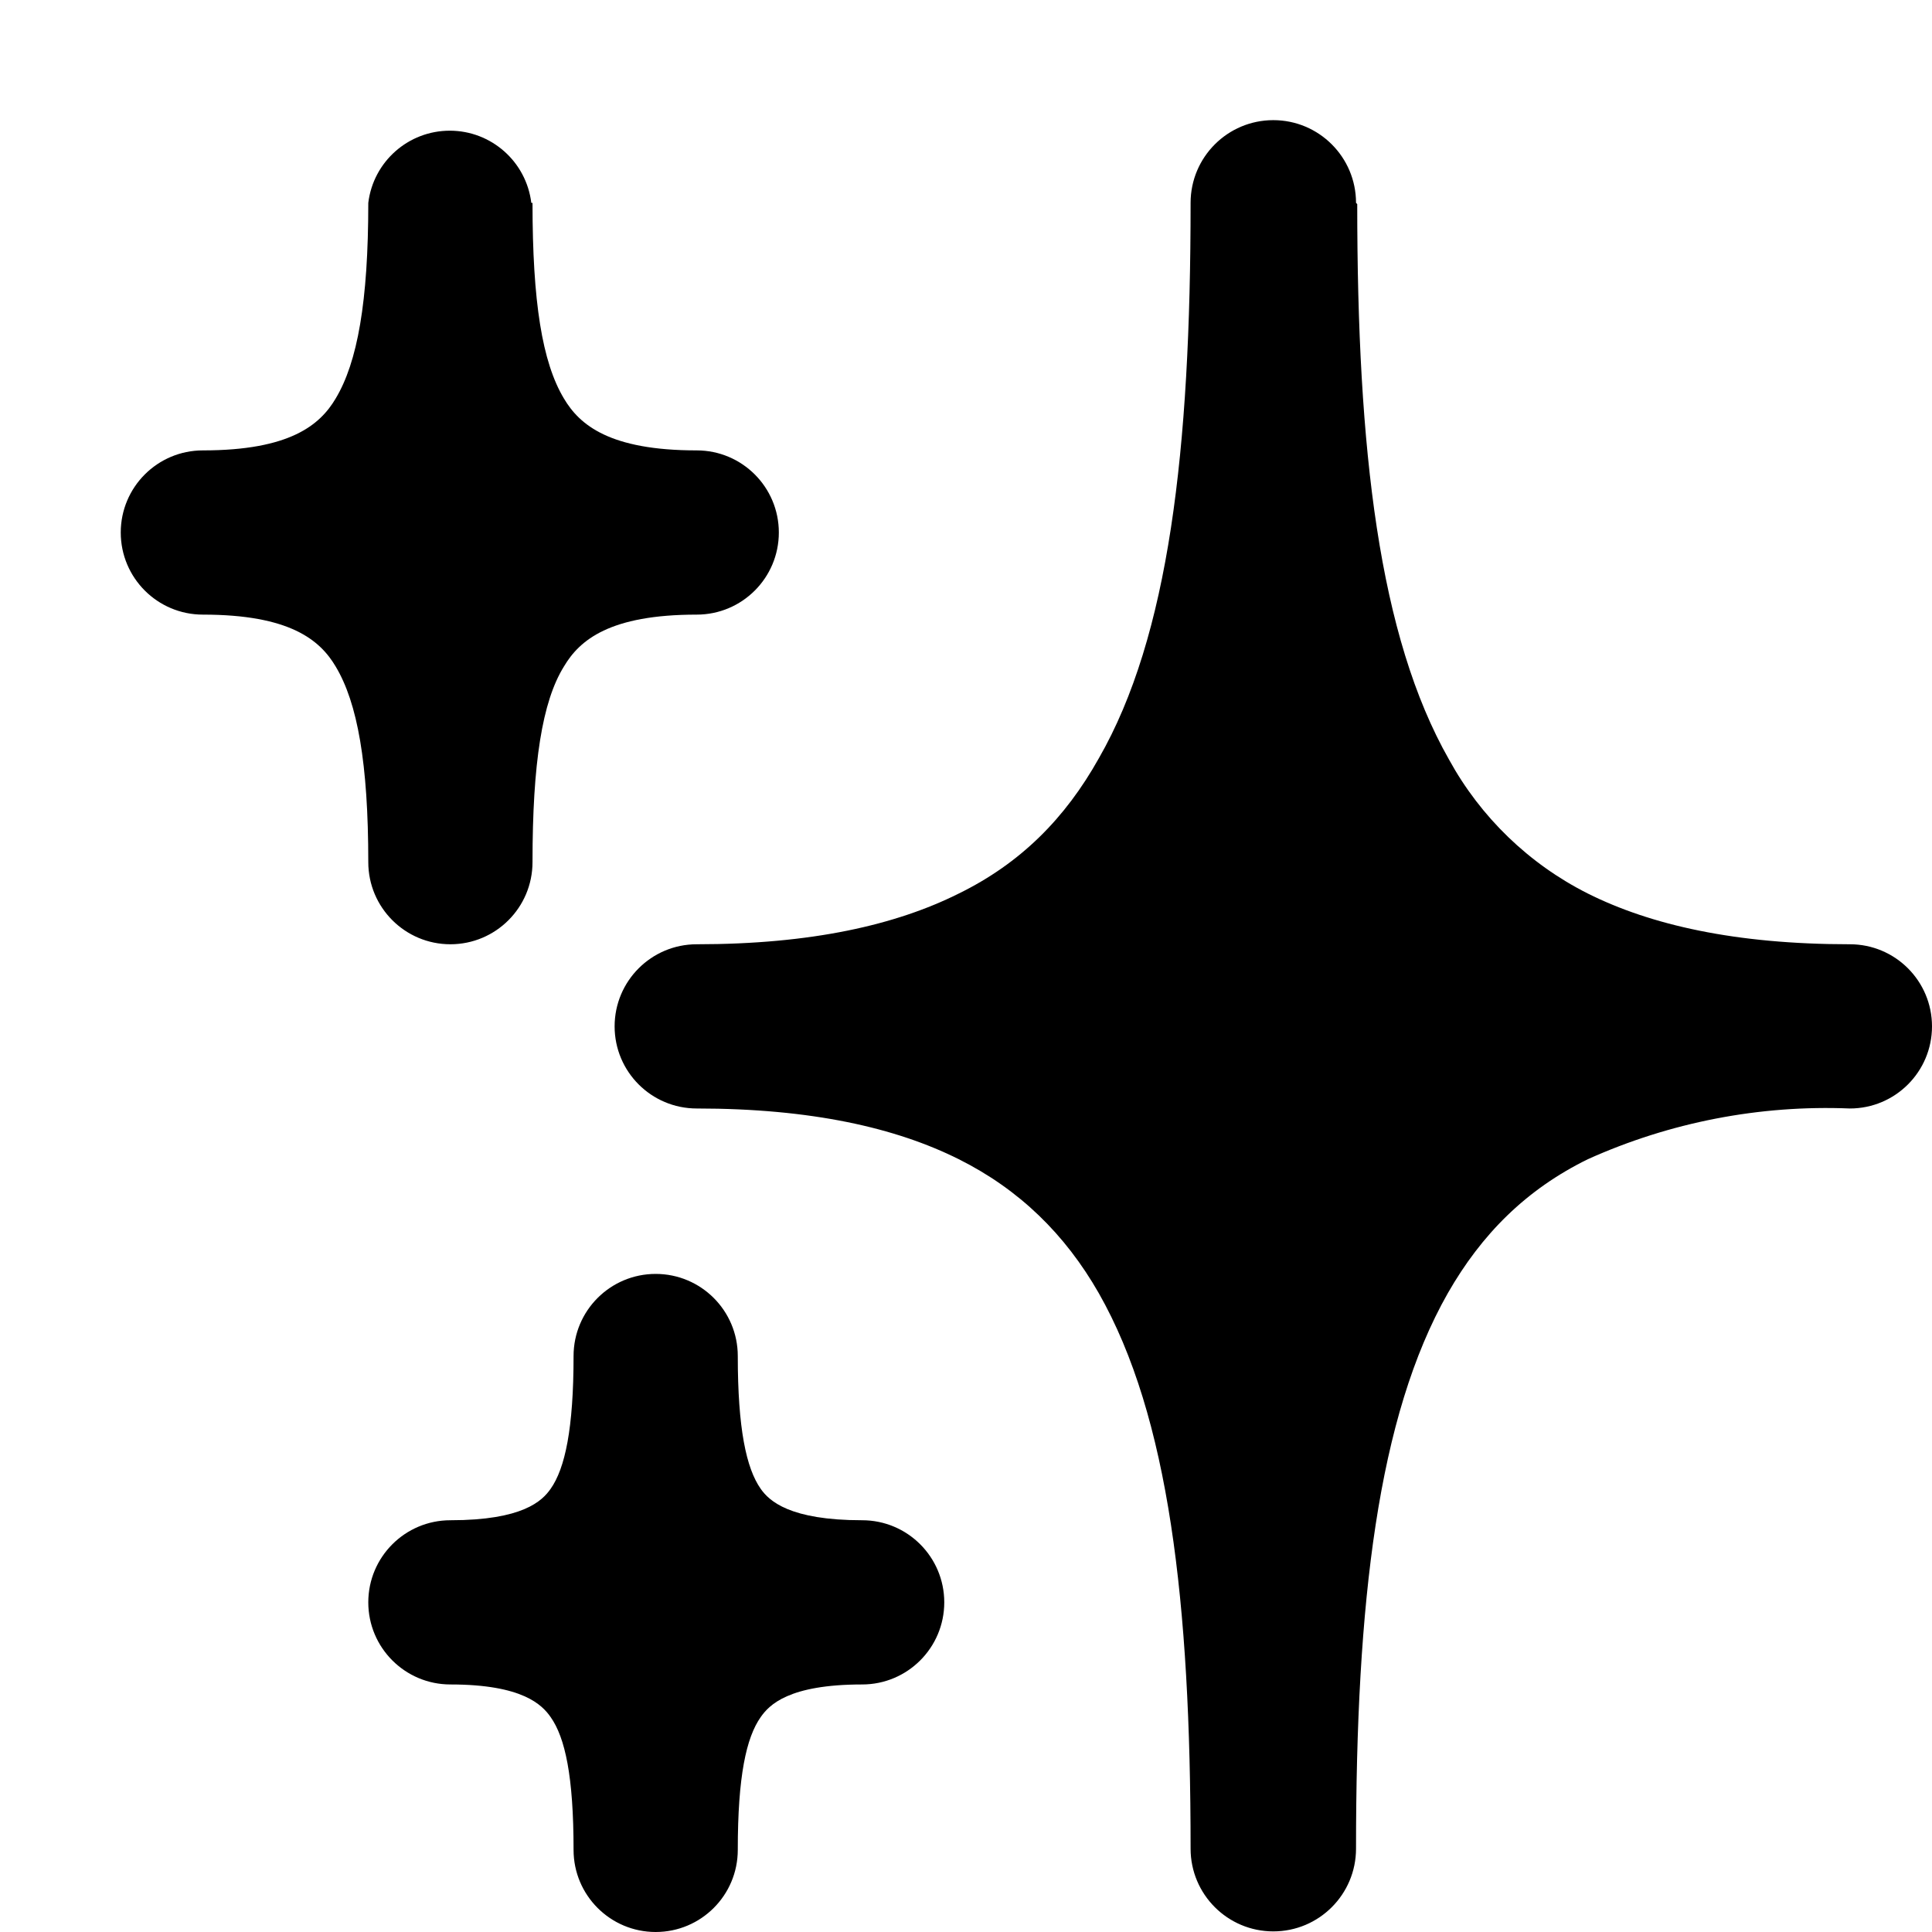
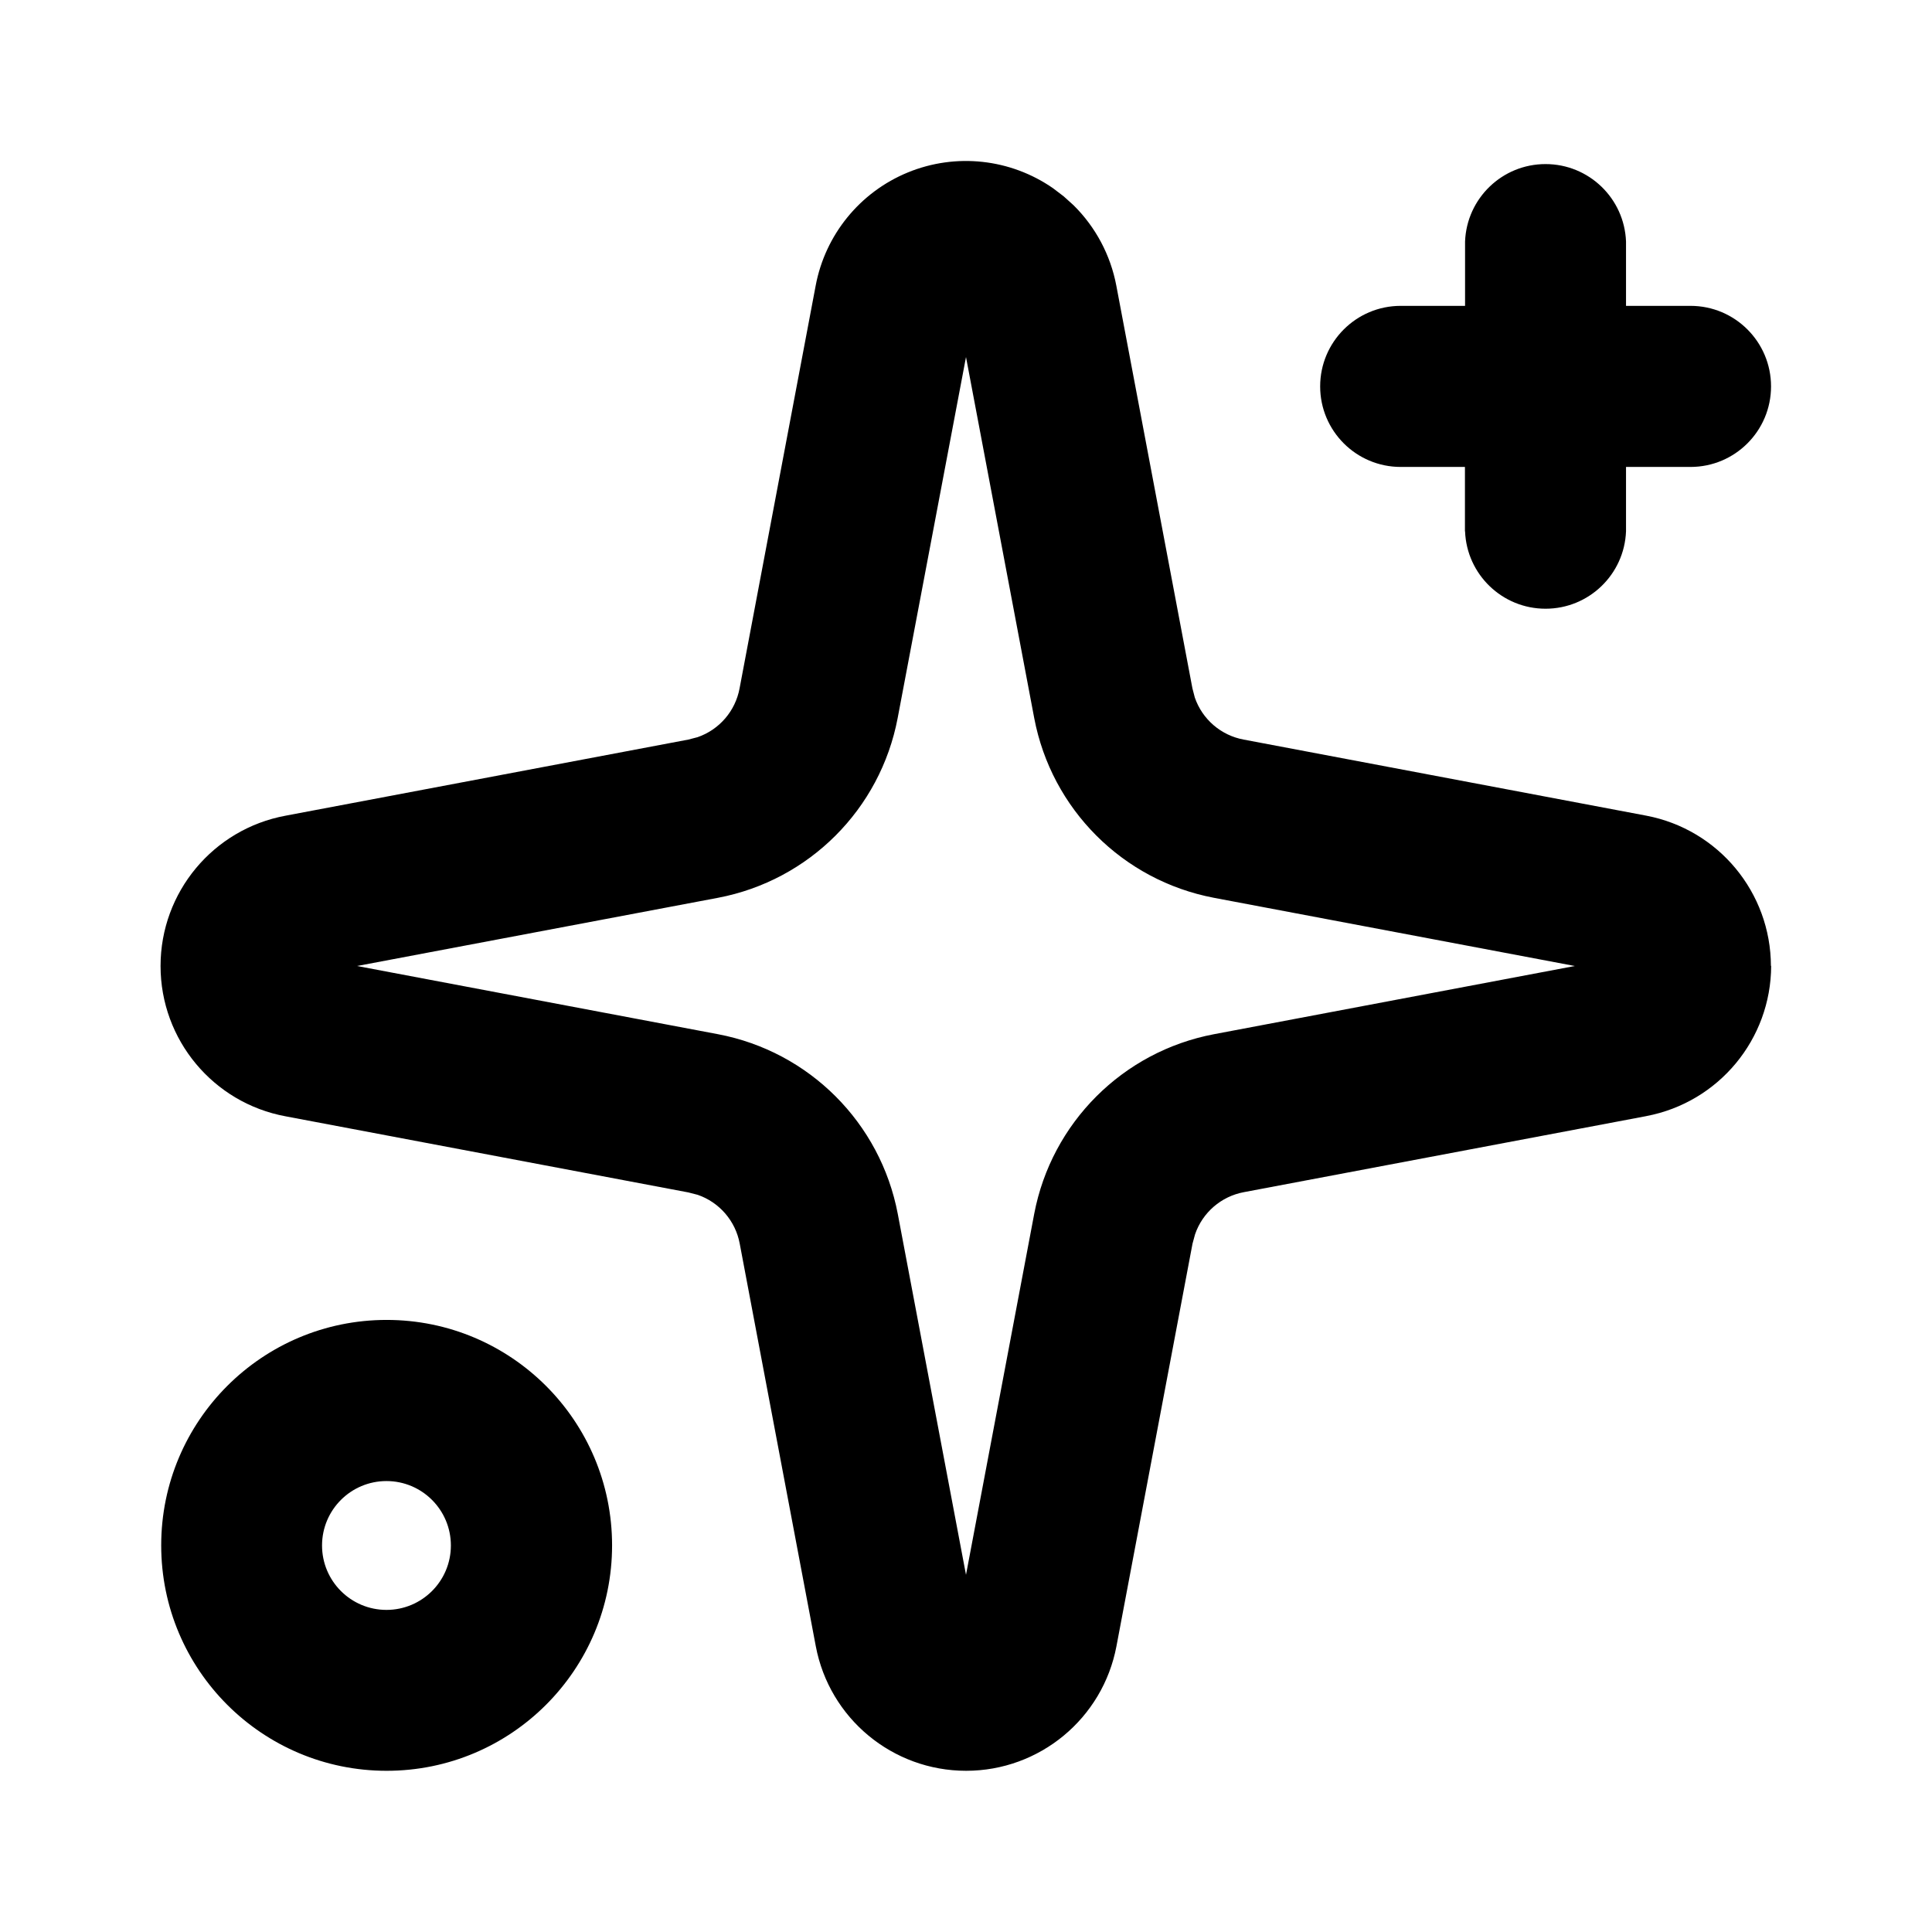
- <svg xmlns="http://www.w3.org/2000/svg" width="16" height="16" viewBox="0 0 16 16" fill="none">
-   <path fill="currentColor" d="M4.4 1.68a.68.68 0 0 0-1.35 0c0 .82-.09 1.32-.27 1.62-.13.22-.38.43-1.1.43a.68.68 0 1 0 0 1.36c.72 0 .97.21 1.1.43.18.3.27.8.27 1.62a.68.68 0 0 0 1.36 0c0-.82.08-1.33.26-1.62.13-.22.38-.43 1.1-.43a.68.68 0 1 0 0-1.36c-.72 0-.97-.21-1.1-.43-.18-.3-.26-.8-.26-1.62ZM11.23 1.68a.68.68 0 0 0-1.37 0c0 2.05-.18 3.59-.76 4.6-.28.5-.65.87-1.16 1.12-.52.26-1.22.42-2.17.42a.68.68 0 1 0 0 1.36c.95 0 1.65.16 2.17.42.5.25.88.62 1.16 1.11.58 1.02.76 2.56.76 4.6a.68.68 0 1 0 1.37 0c0-2.04.18-3.58.76-4.6.28-.49.65-.86 1.16-1.11a4.81 4.81 0 0 1 2.17-.42.68.68 0 0 0 0-1.36c-.95 0-1.65-.16-2.17-.42A2.69 2.69 0 0 1 12 6.29c-.58-1.02-.76-2.56-.76-4.6ZM6.11 11.23a.68.68 0 1 0-1.36 0c0 .6-.07.93-.19 1.1-.07.1-.23.26-.83.26a.68.68 0 0 0 0 1.36c.6 0 .76.17.83.27.12.17.19.49.19 1.1a.68.68 0 0 0 1.36 0c0-.61.07-.93.19-1.1.07-.1.23-.27.84-.27a.68.68 0 1 0 0-1.36c-.6 0-.77-.16-.84-.26-.12-.17-.19-.5-.19-1.1Z" />
+ <svg xmlns="http://www.w3.org/2000/svg" width="16" height="16" fill="none" viewBox="0 0 16 16">
+   <path fill="currentColor" d="M3.734 12.799a.533.533 0 1 0-1.067 0 .533.533 0 0 0 1.067 0m3.7-6.852a1.87 1.87 0 0 1-1.487 1.488L2.957 8l2.99.565a1.87 1.87 0 0 1 1.488 1.488L8 13.042l.565-2.99a1.87 1.87 0 0 1 1.488-1.487L13.042 8l-2.99-.565a1.87 1.87 0 0 1-1.487-1.488L8 2.957zm5.951 1.988h.002zM12.132 4.4v-.533H11.6a.667.667 0 0 1 0-1.334h.533v-.533a.667.667 0 0 1 1.333 0v.533H14a.667.667 0 0 1 0 1.334h-.534V4.4a.667.667 0 0 1-1.333 0m-7.064 8.398a1.867 1.867 0 1 1-3.734 0 1.867 1.867 0 0 1 3.734 0m9.599-4.8a1.27 1.27 0 0 1-1.034 1.245h.001l-3.334.63a.53.53 0 0 0-.404.349l-.021.077-.63 3.334a1.267 1.267 0 0 1-2.49 0l-.63-3.334a.53.53 0 0 0-.348-.404L5.7 9.875l-3.334-.63a1.266 1.266 0 0 1 0-2.49l3.334-.63.077-.02a.53.53 0 0 0 .348-.405l.63-3.334a1.266 1.266 0 0 1 1.966-.807l.088.067.082.074c.182.18.306.412.354.666l.63 3.334.02.077a.53.53 0 0 0 .405.348l3.334.63A1.27 1.27 0 0 1 14.666 8" />
</svg>
